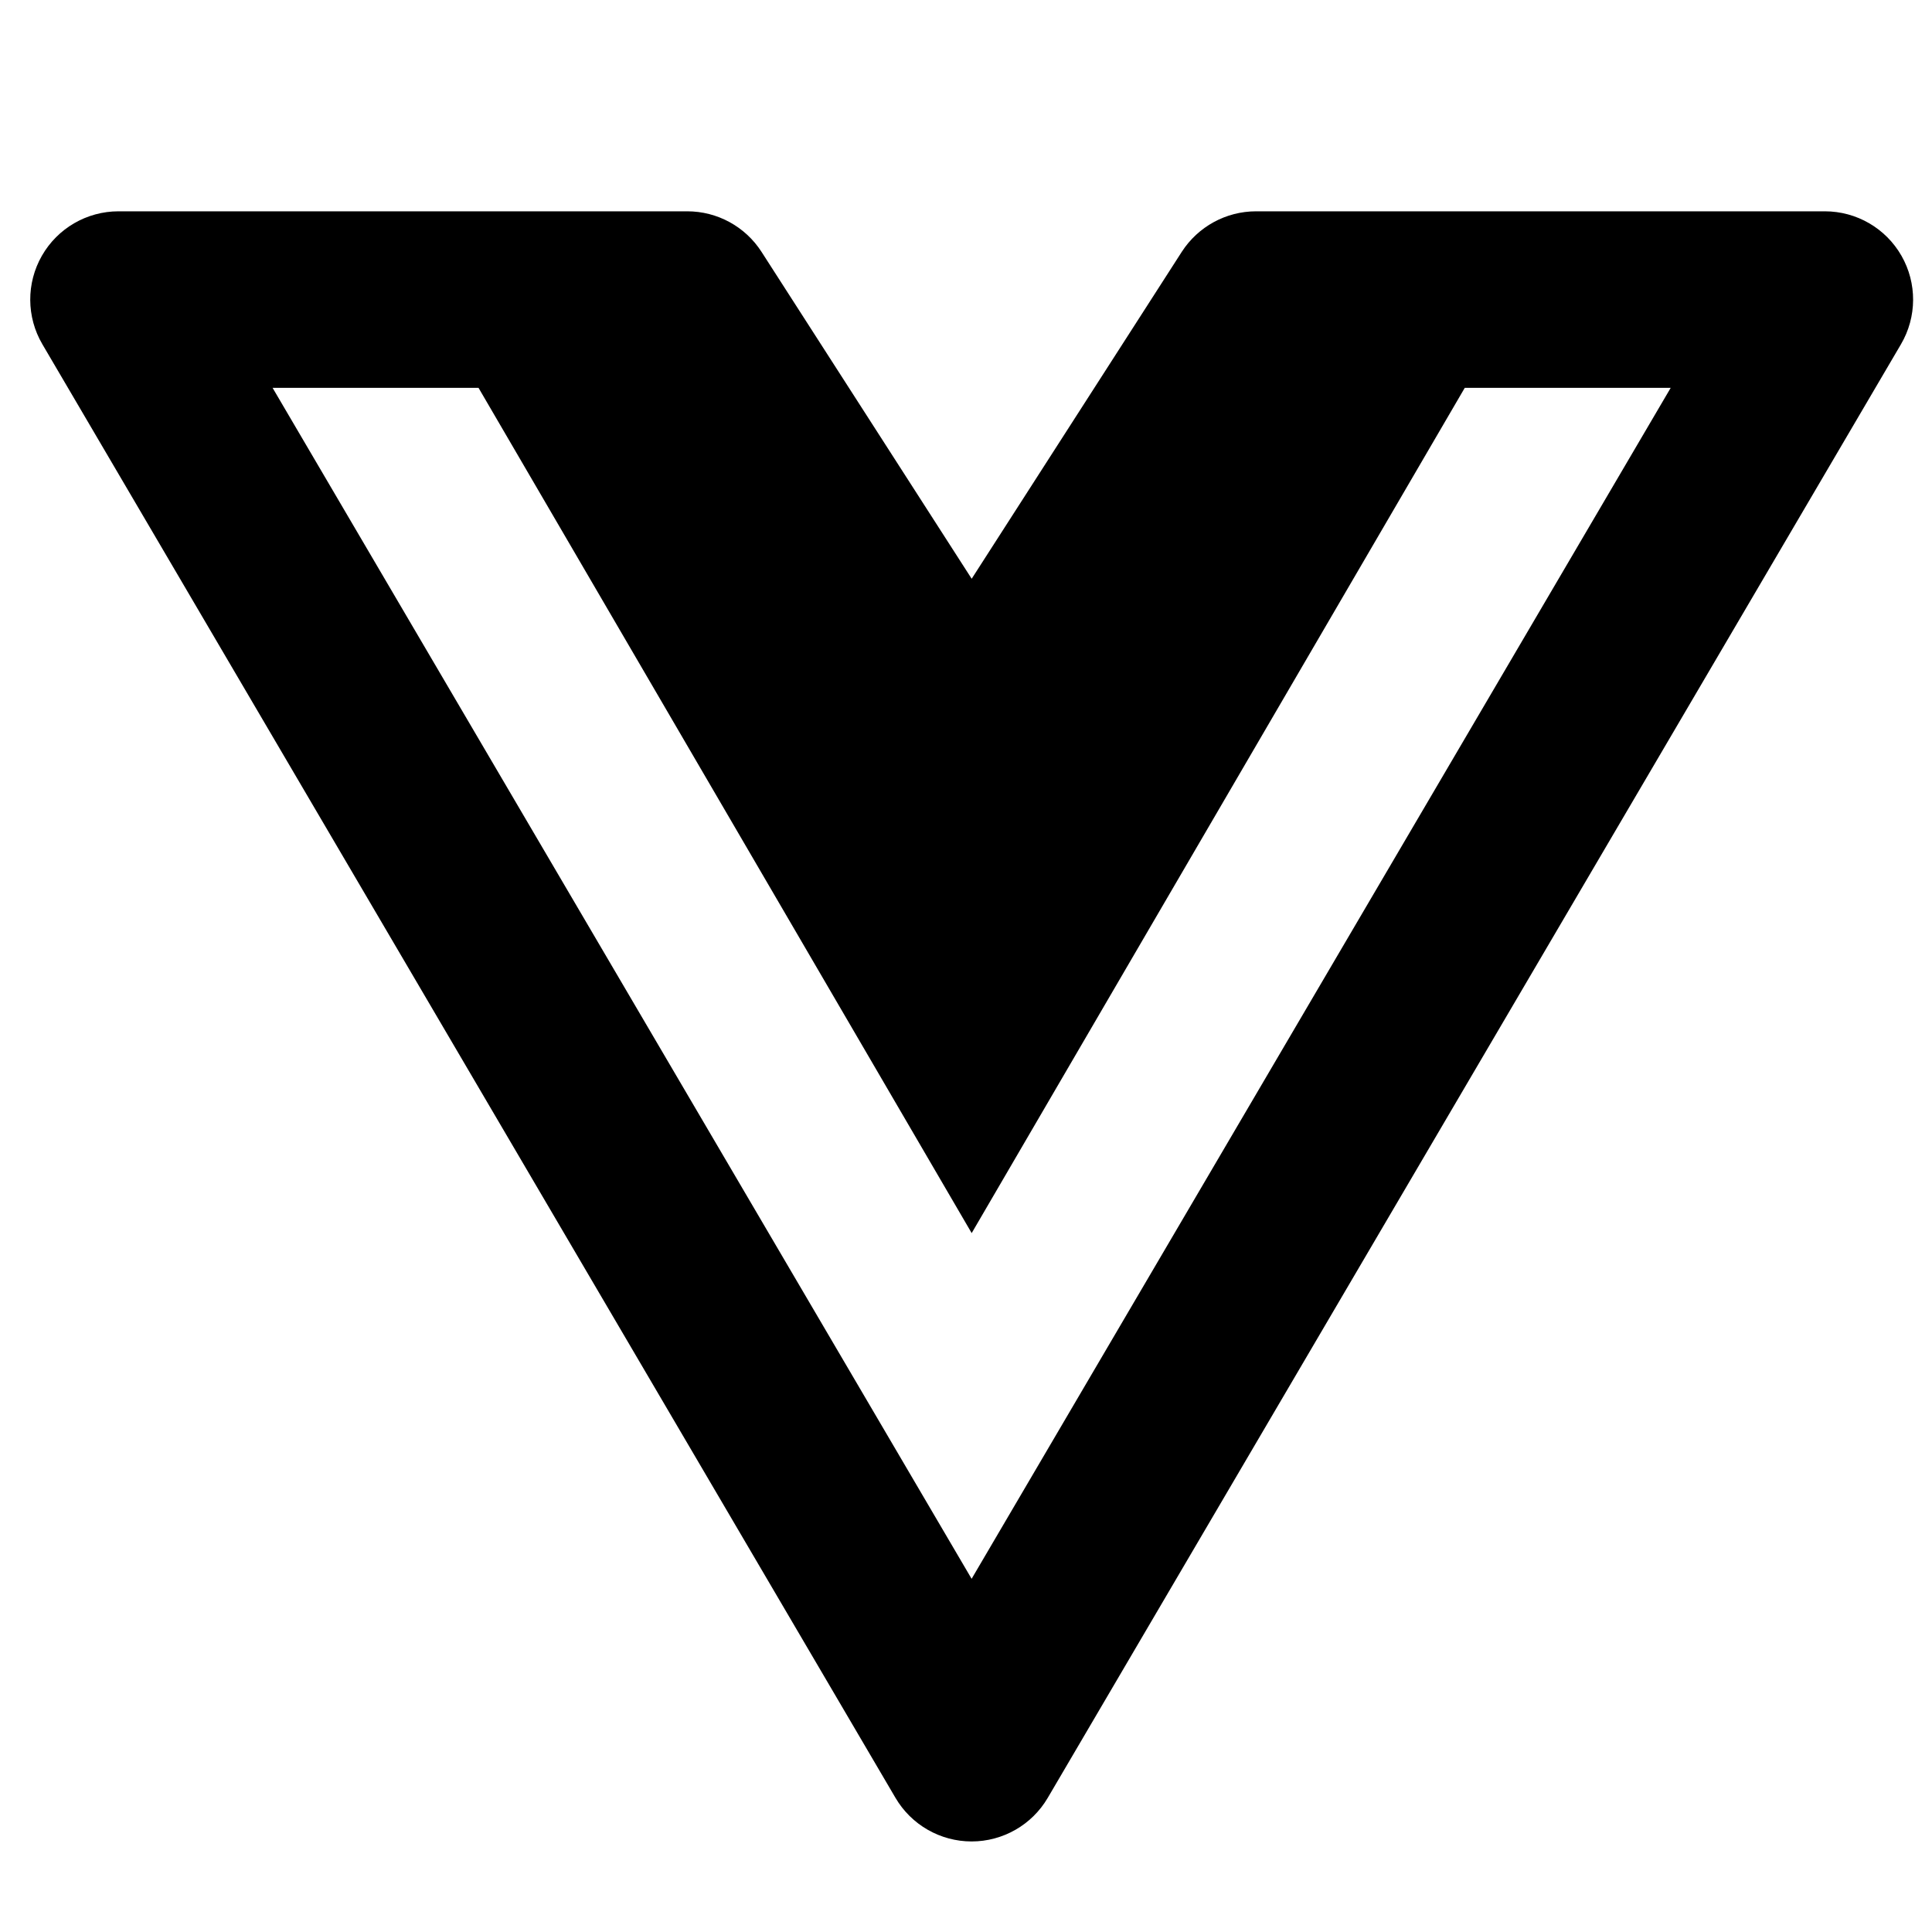
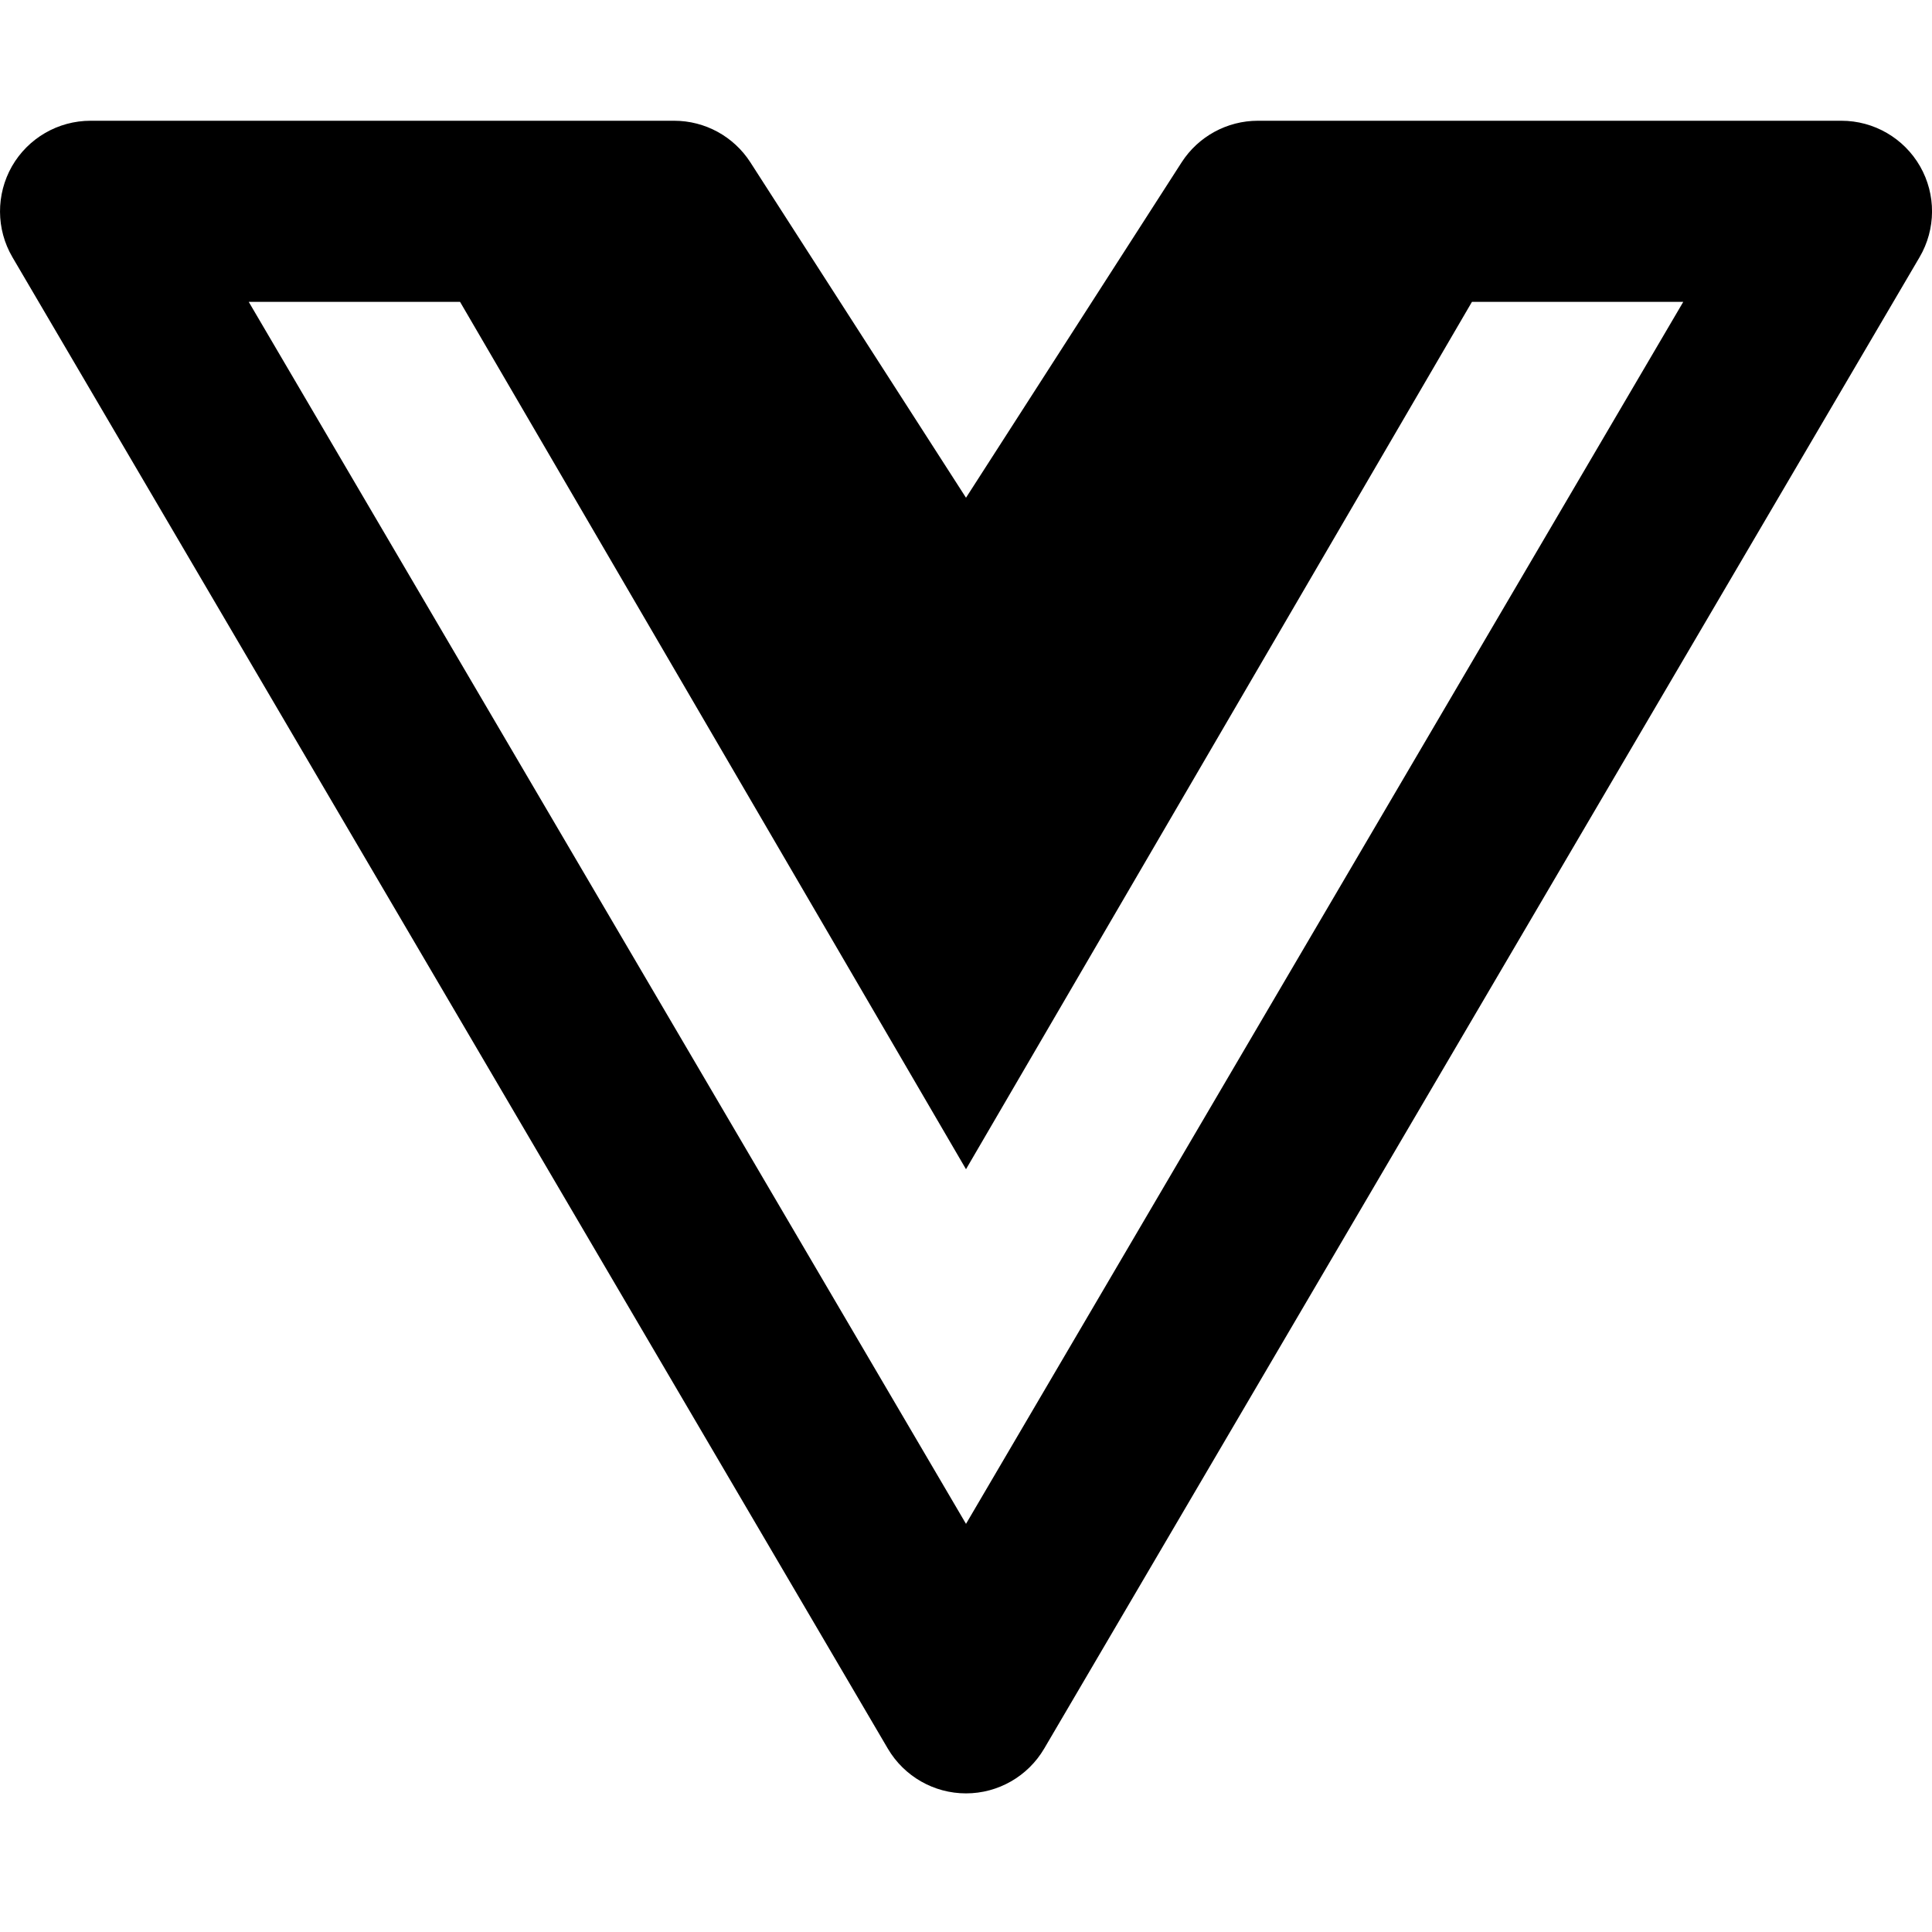
- <svg xmlns="http://www.w3.org/2000/svg" width="32" height="32" viewBox="0 0 32 32" fill="currentColor">
-   <path fill-rule="evenodd" clip-rule="evenodd" d="M23.408 3.5h-2.604c-.497 0-.96.253-1.23.671l-3.48 5.415-3.481-5.415a1.462 1.462 0 0 0-1.23-.671H1.962a1.462 1.462 0 0 0-1.26 2.202l14.13 24.076a1.462 1.462 0 0 0 2.522 0L31.486 5.702a1.462 1.462 0 0 0-1.26-2.202h-6.818zM7.926 6.424l8.168 14 8.167-14h3.411L16.093 26.15 4.515 6.424h3.411z" />
+ <svg xmlns="http://www.w3.org/2000/svg" width="16" height="16" viewBox="0 0 16 16" fill="none">
+   <path fill-rule="evenodd" clip-rule="evenodd" d="M11.753 1H10.417C10.162 1 9.924 1.13 9.786 1.344L8 4.122L6.214 1.344C6.076 1.13 5.839 1 5.583 1H0.75C0.481 1 0.233 1.144 0.099 1.377C-0.034 1.611 -0.033 1.898 0.103 2.13L7.353 14.482C7.488 14.711 7.734 14.852 8 14.852C8.266 14.852 8.512 14.711 8.647 14.482L15.897 2.13C16.033 1.898 16.035 1.611 15.901 1.377C15.767 1.144 15.519 1 15.25 1H11.767C11.762 1 11.757 1 11.753 1ZM3.81 2.5L8 9.683L12.19 2.5H13.94L8 12.62L2.06 2.5H3.81Z" fill="black" />
</svg>
